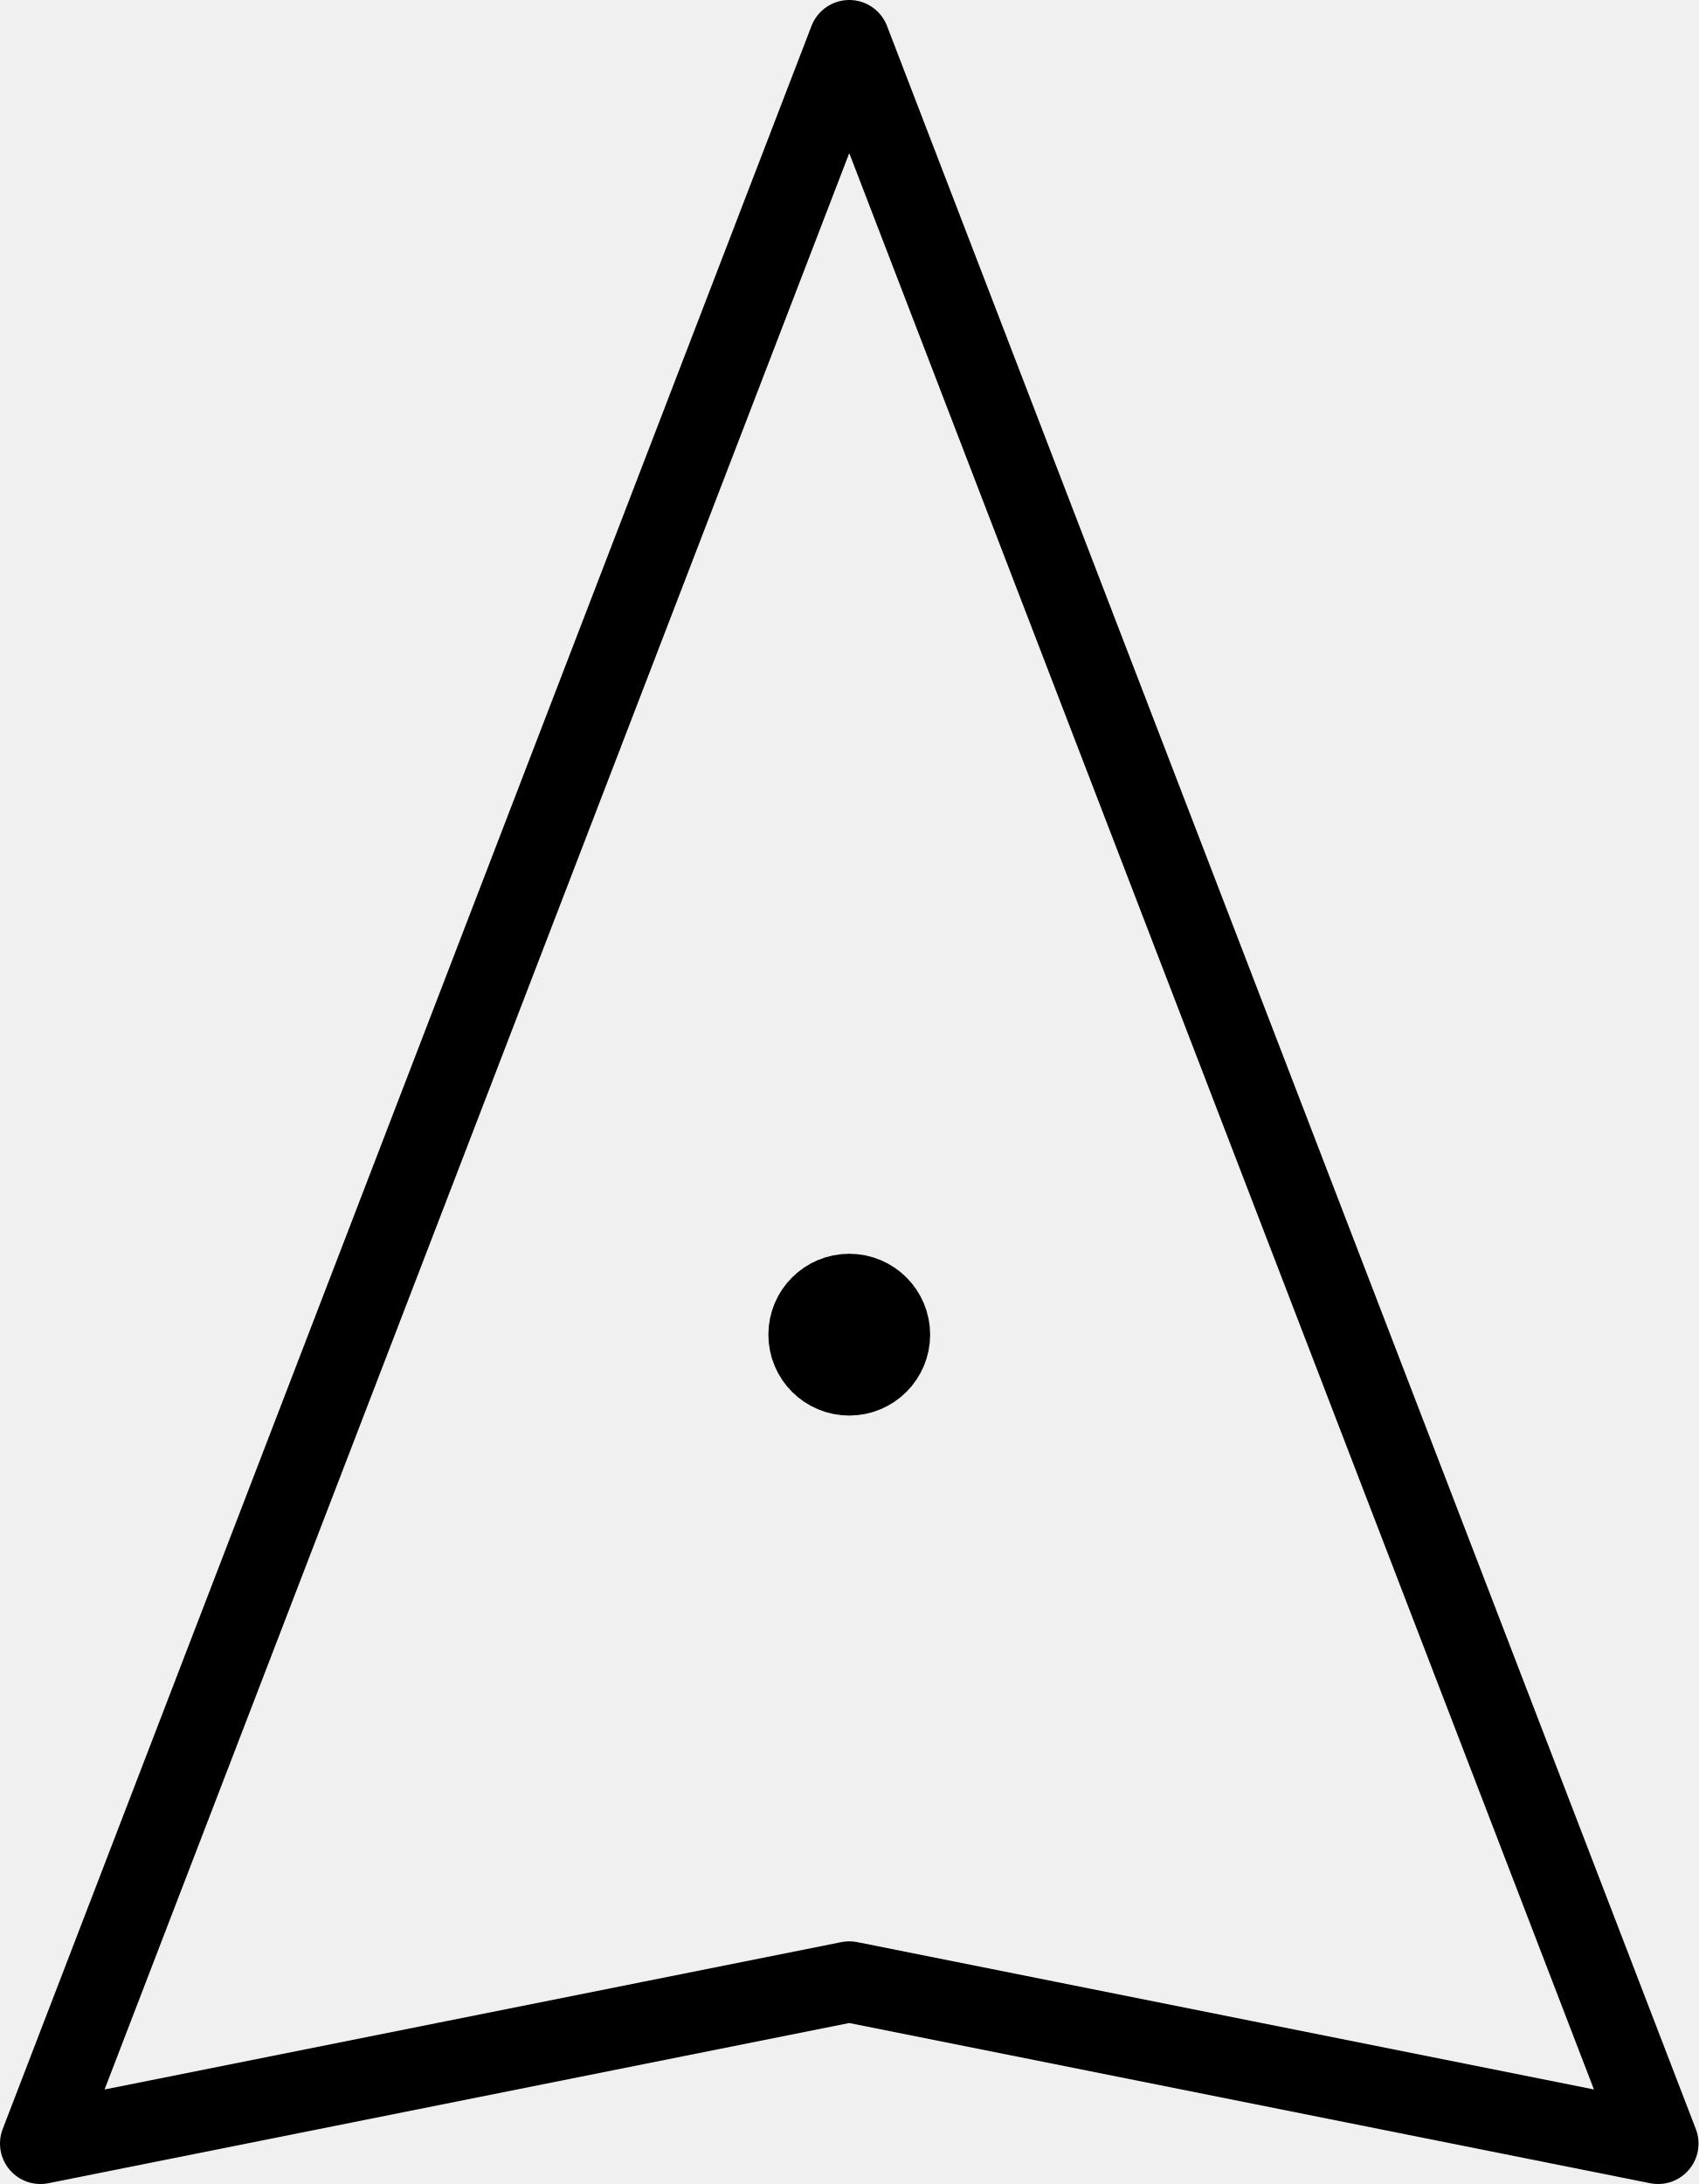
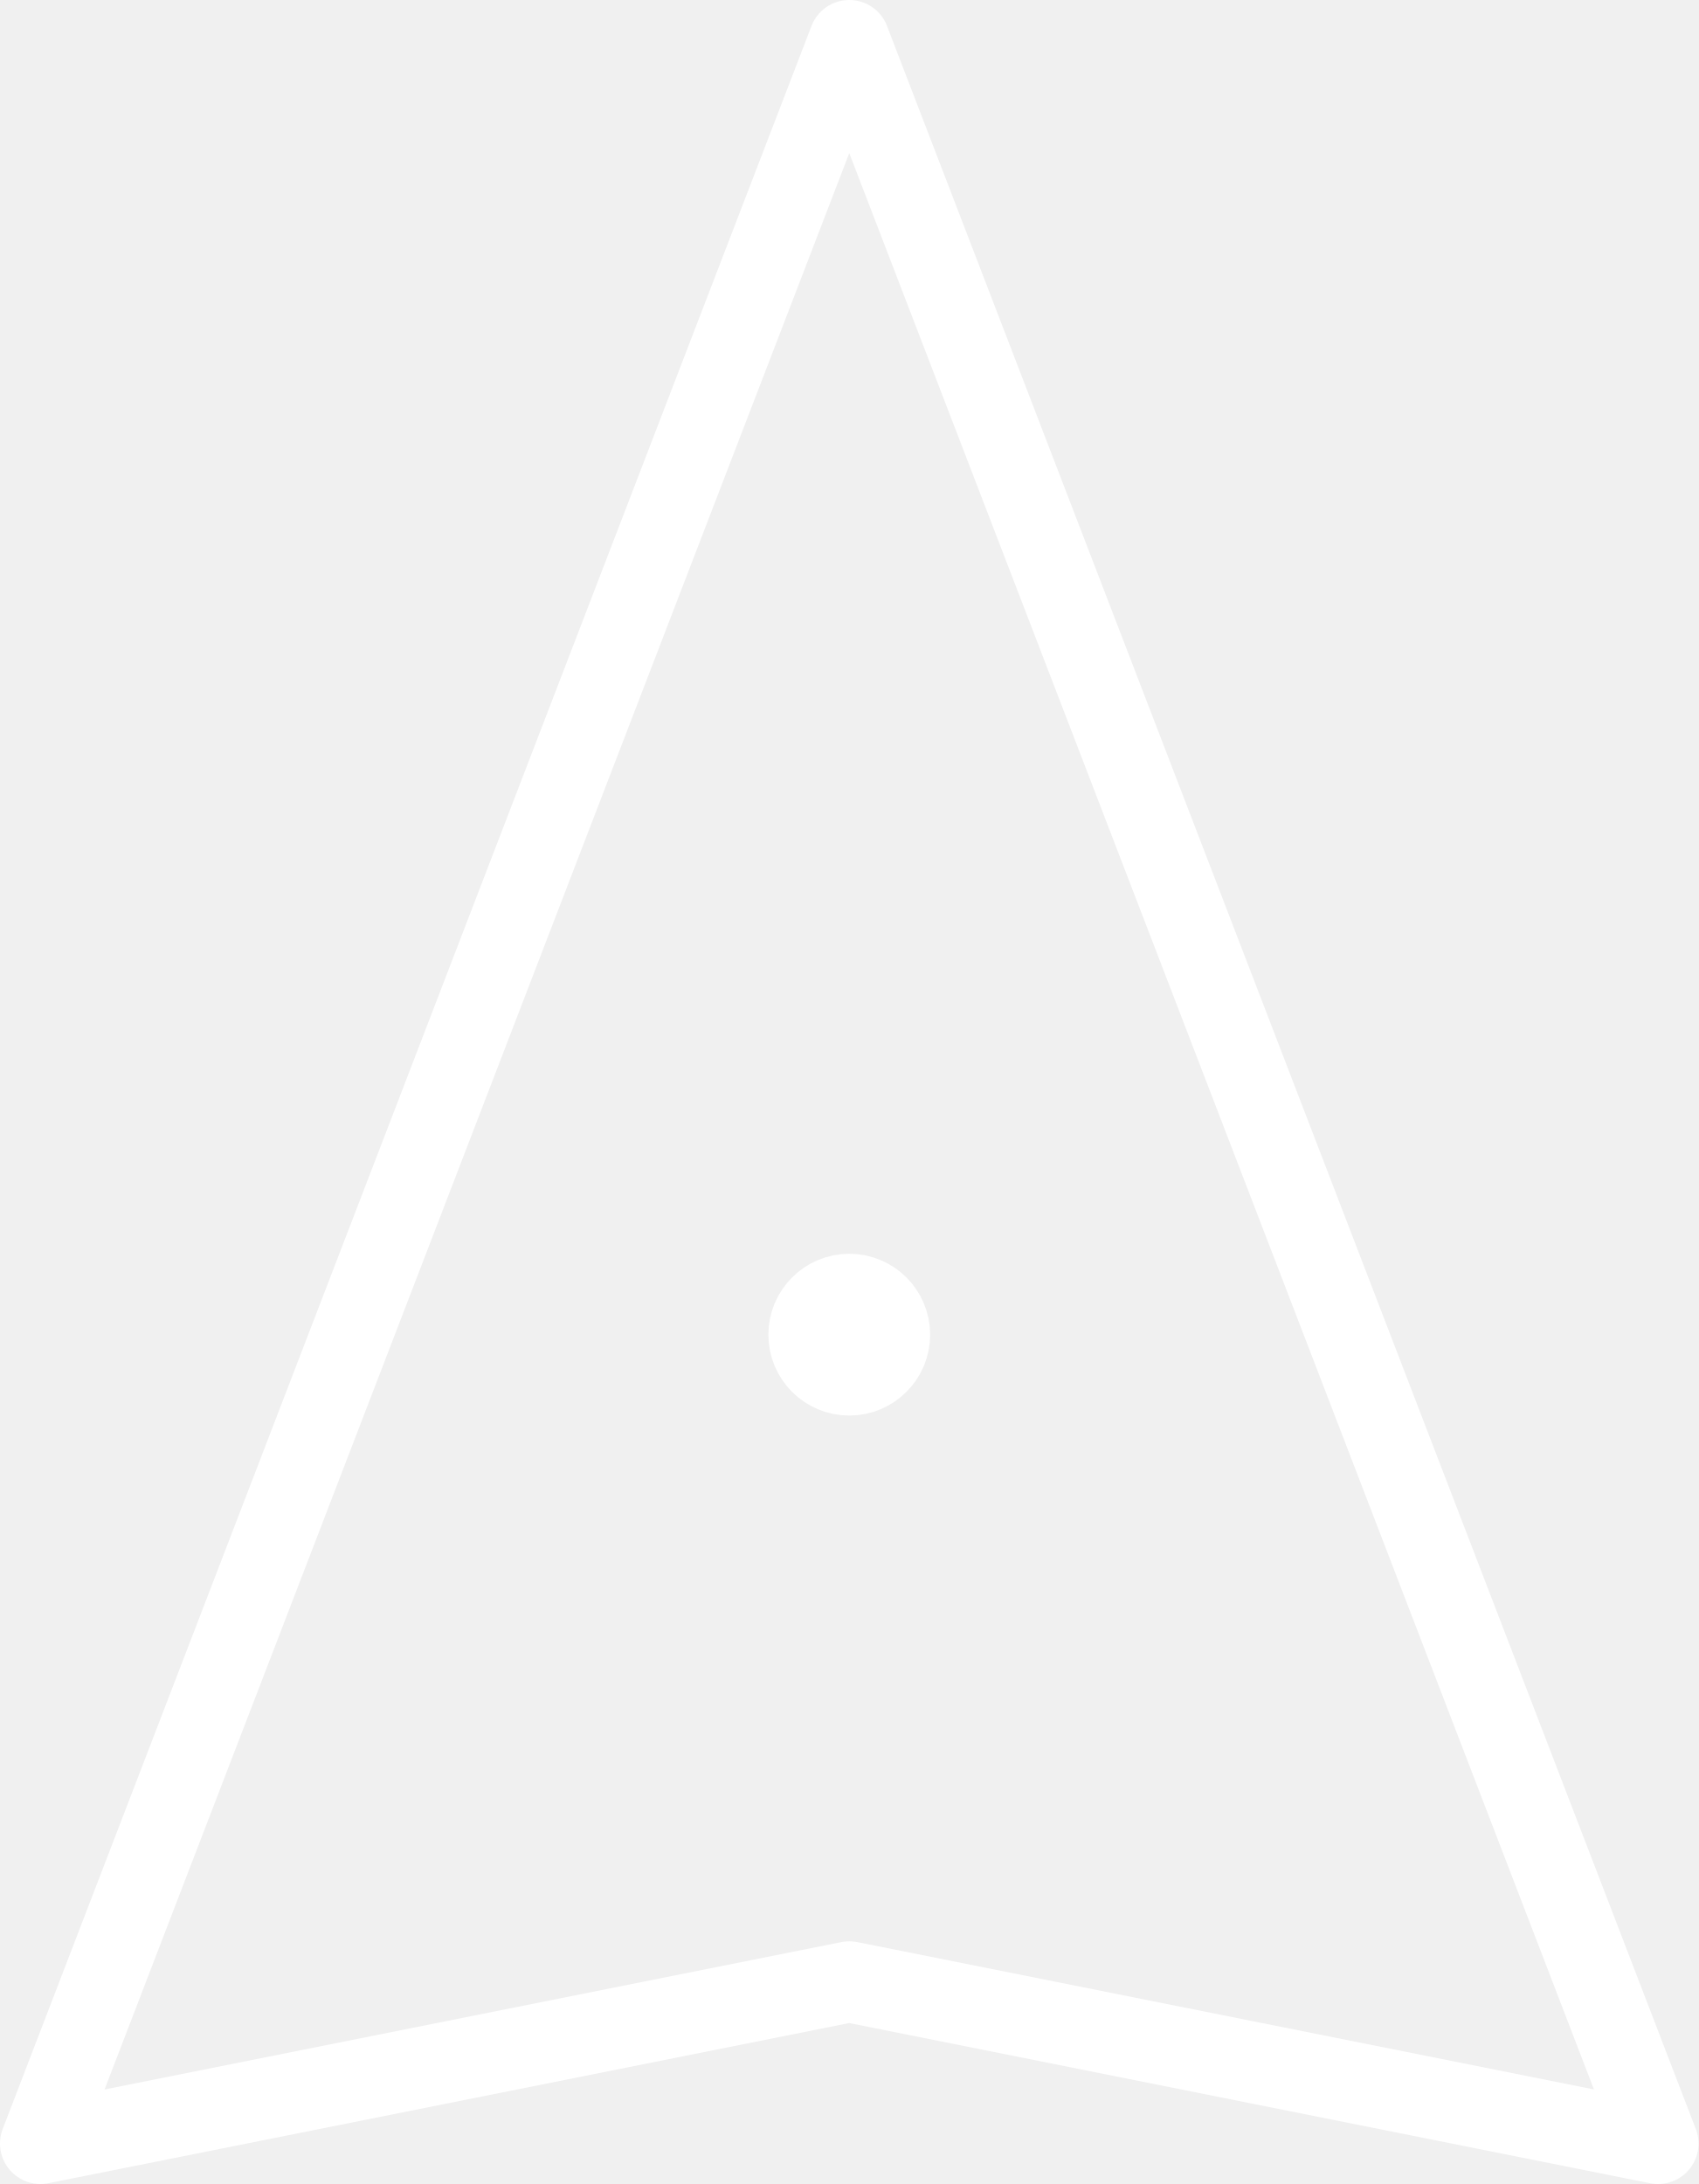
<svg xmlns="http://www.w3.org/2000/svg" width="100%" height="100%" viewBox="0 0 210 270" version="1.1" xml:space="preserve" style="fill-rule:evenodd;clip-rule:evenodd;stroke-linecap:round;stroke-linejoin:round;stroke-miterlimit:1.5;">
  <g transform="matrix(1,0,0,1,-95,-95)">
-     <path d="M200,100L100,360L200,340L300,360L200,100Z" style="fill:none;stroke:black;stroke-width:10px;" />
+     <path d="M200,100L100,360L200,340L300,360L200,100Z" style="fill:none;stroke:white;stroke-width:10px;" />
    <g transform="matrix(1,0,0,1,-5,15)">
-       <circle cx="205" cy="245" r="5" style="fill:none;stroke:black;stroke-width:10px;" />
+       <circle cx="205" cy="245" r="5" style="fill:none;stroke:white;stroke-width:10px;" />
    </g>
  </g>
</svg>
